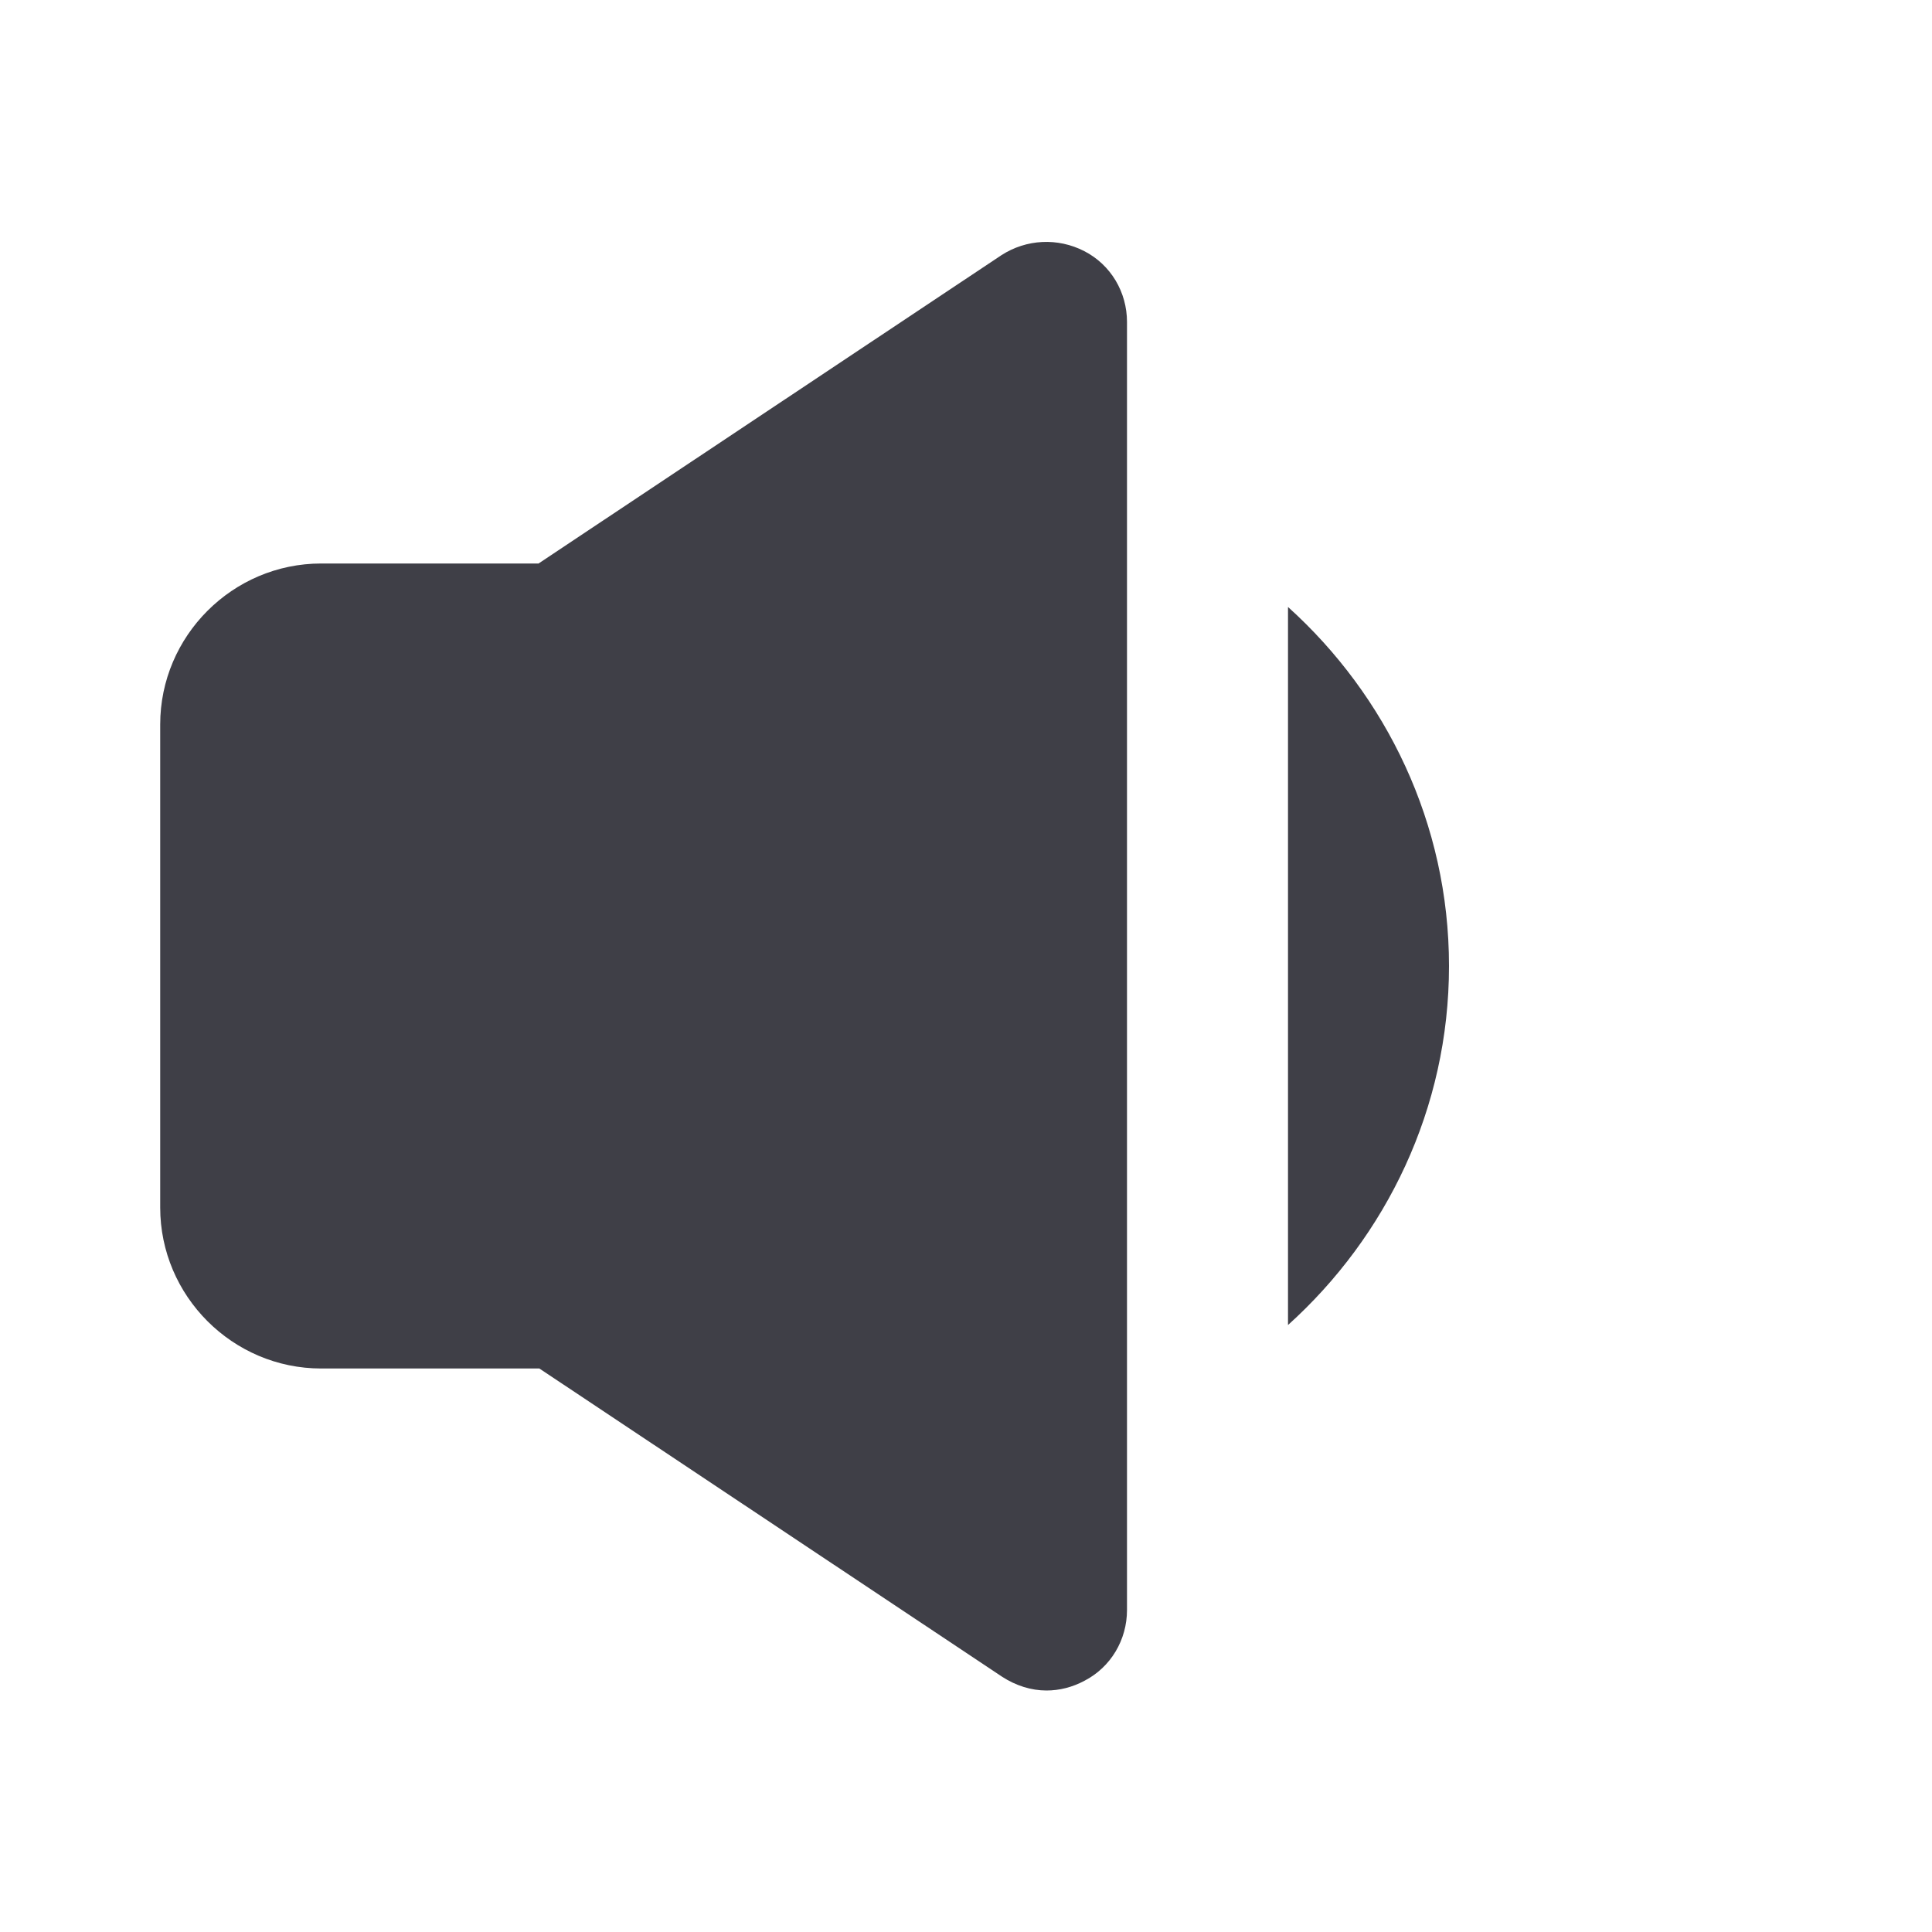
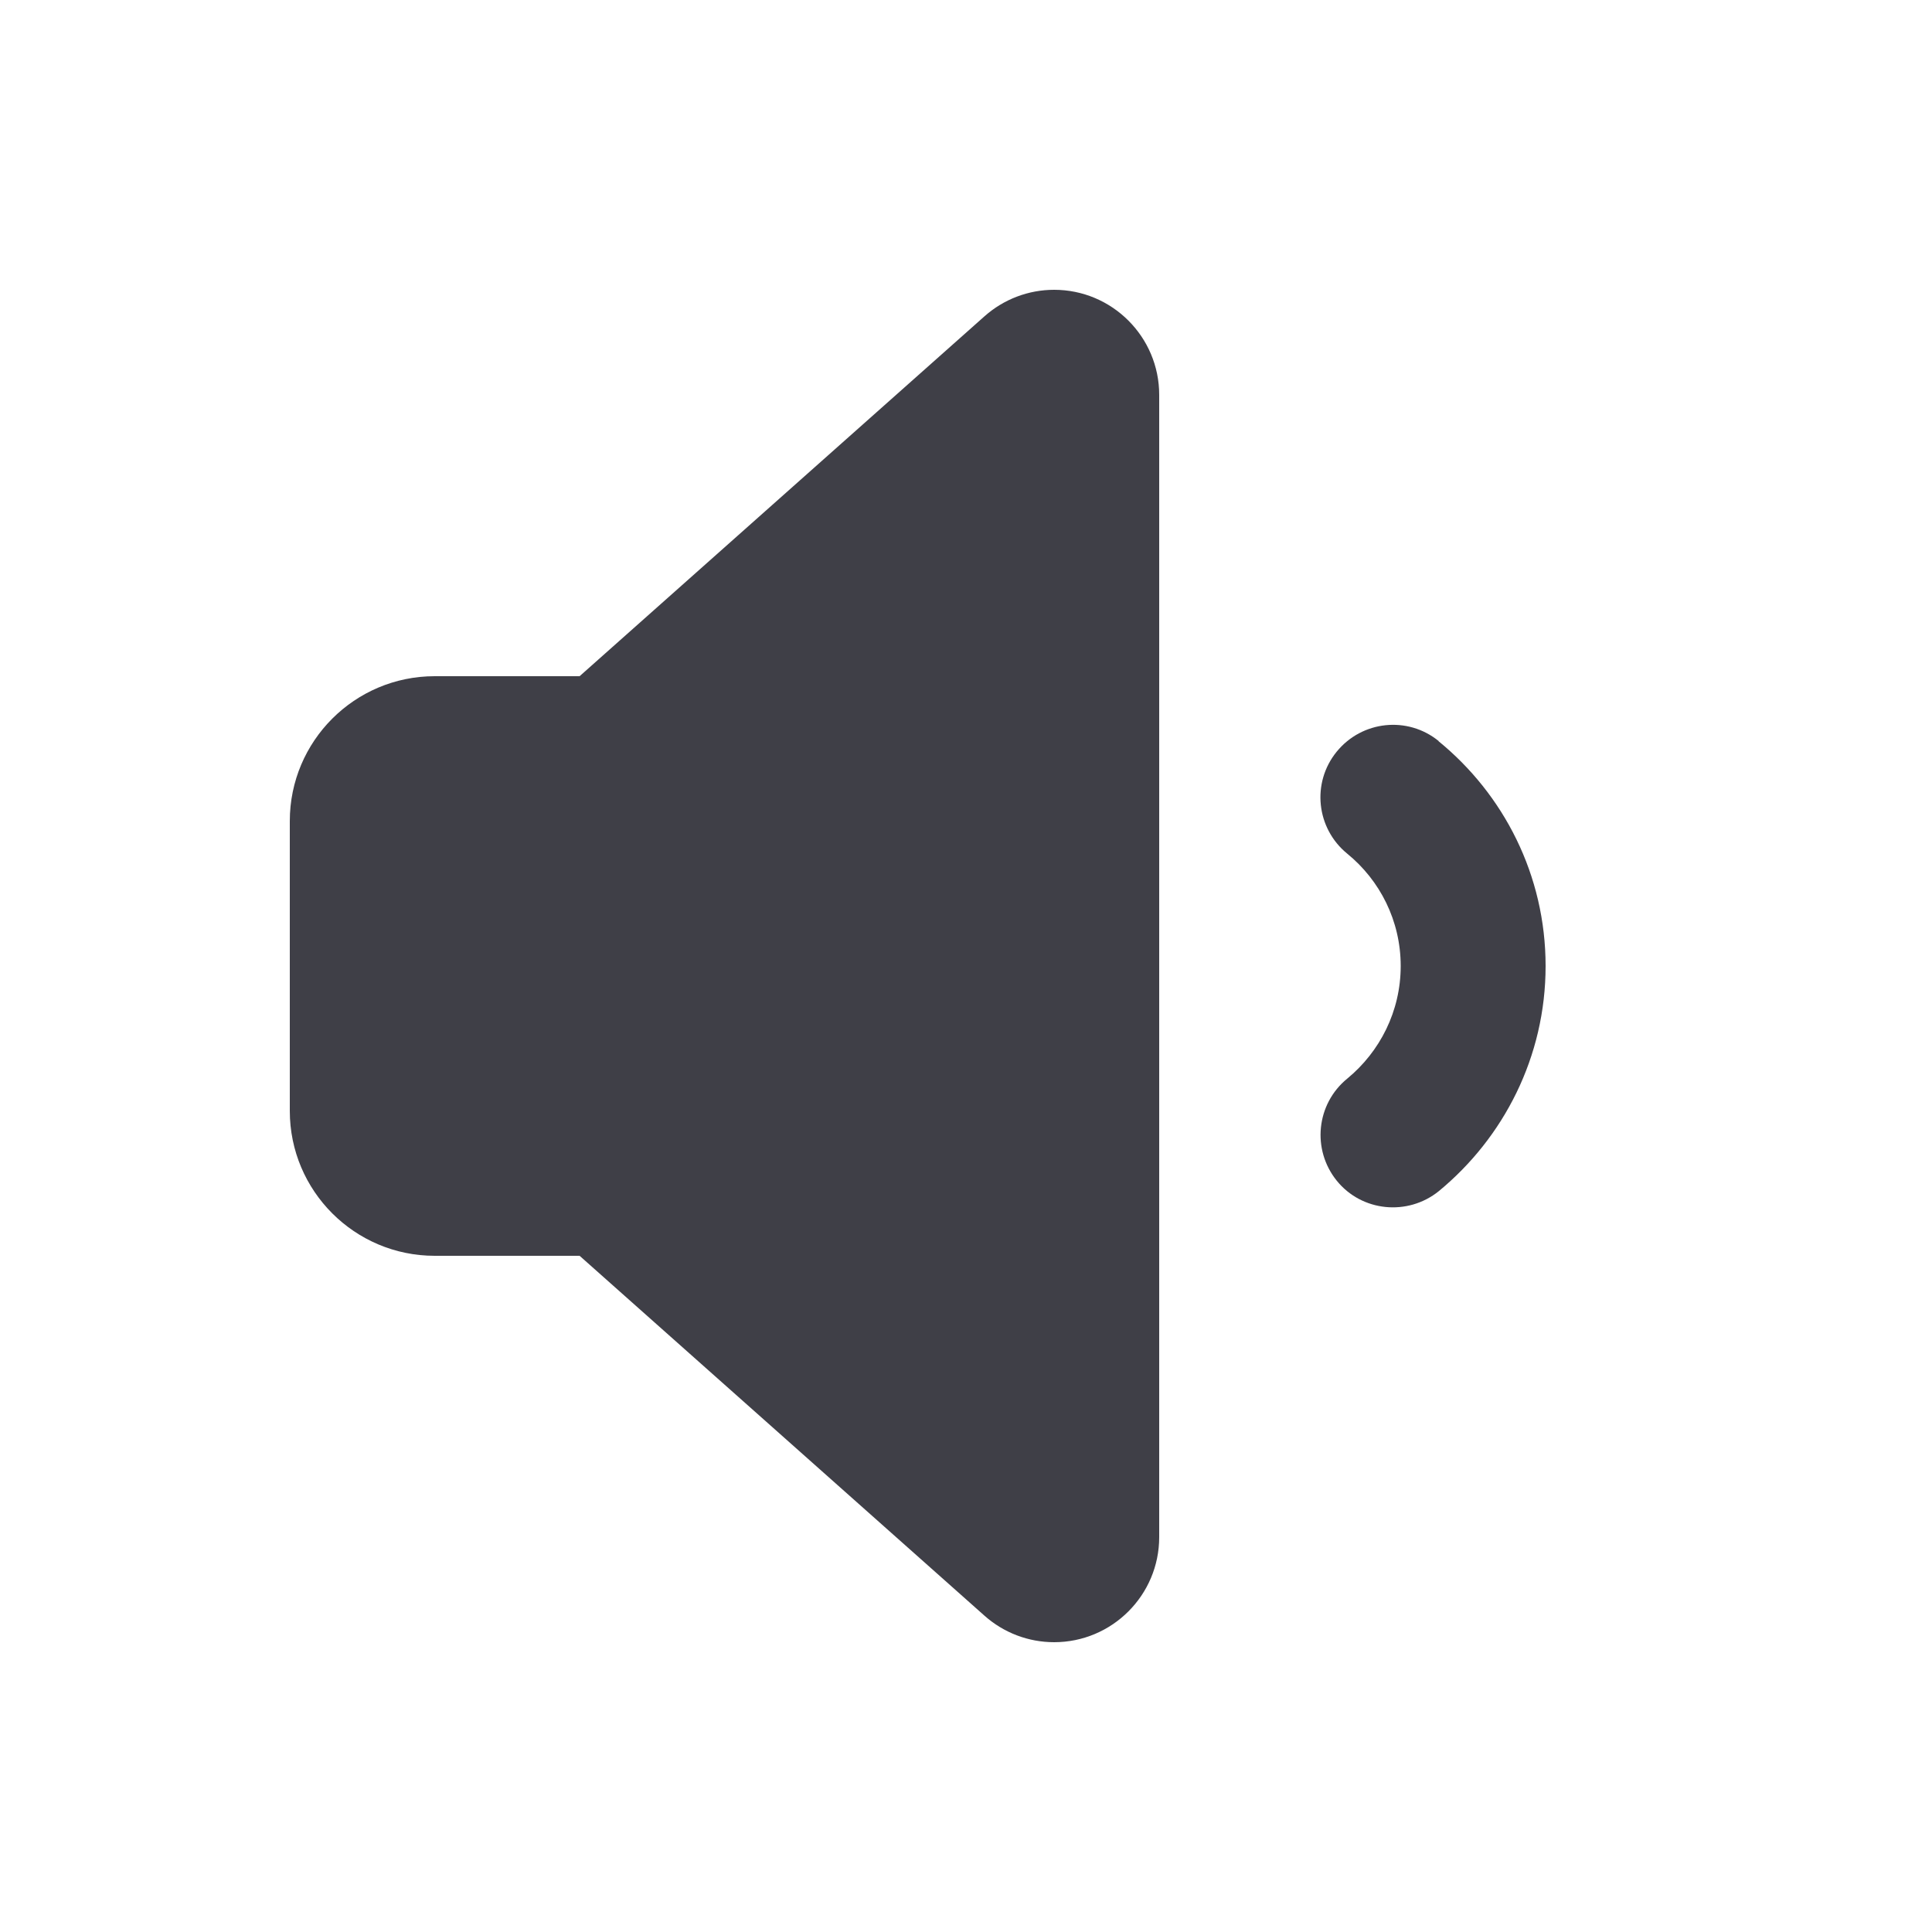
- <svg xmlns="http://www.w3.org/2000/svg" width="24" height="24" fill="#3F3F47" viewBox="0 0 24 24" transform="" id="injected-svg">
-   <path d="M4 17h2.7l5.75 3.83c.17.11.36.17.55.17.16 0 .32-.04.47-.12.33-.17.53-.51.53-.88V4c0-.37-.2-.71-.53-.88s-.72-.15-1.03.05L6.69 7h-2.7c-1.1 0-2 .9-2 2v6c0 1.1.9 2 2 2Zm14-5c0-1.77-.78-3.36-2-4.46v8.92c1.22-1.1 2-2.69 2-4.46" />
+ <svg xmlns="http://www.w3.org/2000/svg" viewBox="0 0 640 640" fill="#3F3F47">
+   <path d="M144 416L192 416L326.1 535.2C332.5 540.9 340.7 544 349.2 544C368.4 544 384 528.4 384 509.2L384 130.8C384 111.6 368.4 96 349.2 96C340.7 96 332.5 99.1 326.1 104.8L192 224L144 224C117.5 224 96 245.5 96 272L96 368C96 394.5 117.5 416 144 416zM476.6 245.5C466.3 237.1 451.2 238.7 442.8 249C434.4 259.3 436 274.4 446.3 282.8C457.1 291.6 464 305 464 320C464 335 457.1 348.4 446.3 357.3C436 365.7 434.5 380.8 442.8 391.1C451.1 401.4 466.3 402.9 476.6 394.6C498.1 376.9 512 350.1 512 320C512 289.9 498.1 263.1 476.5 245.5z" />
</svg>
